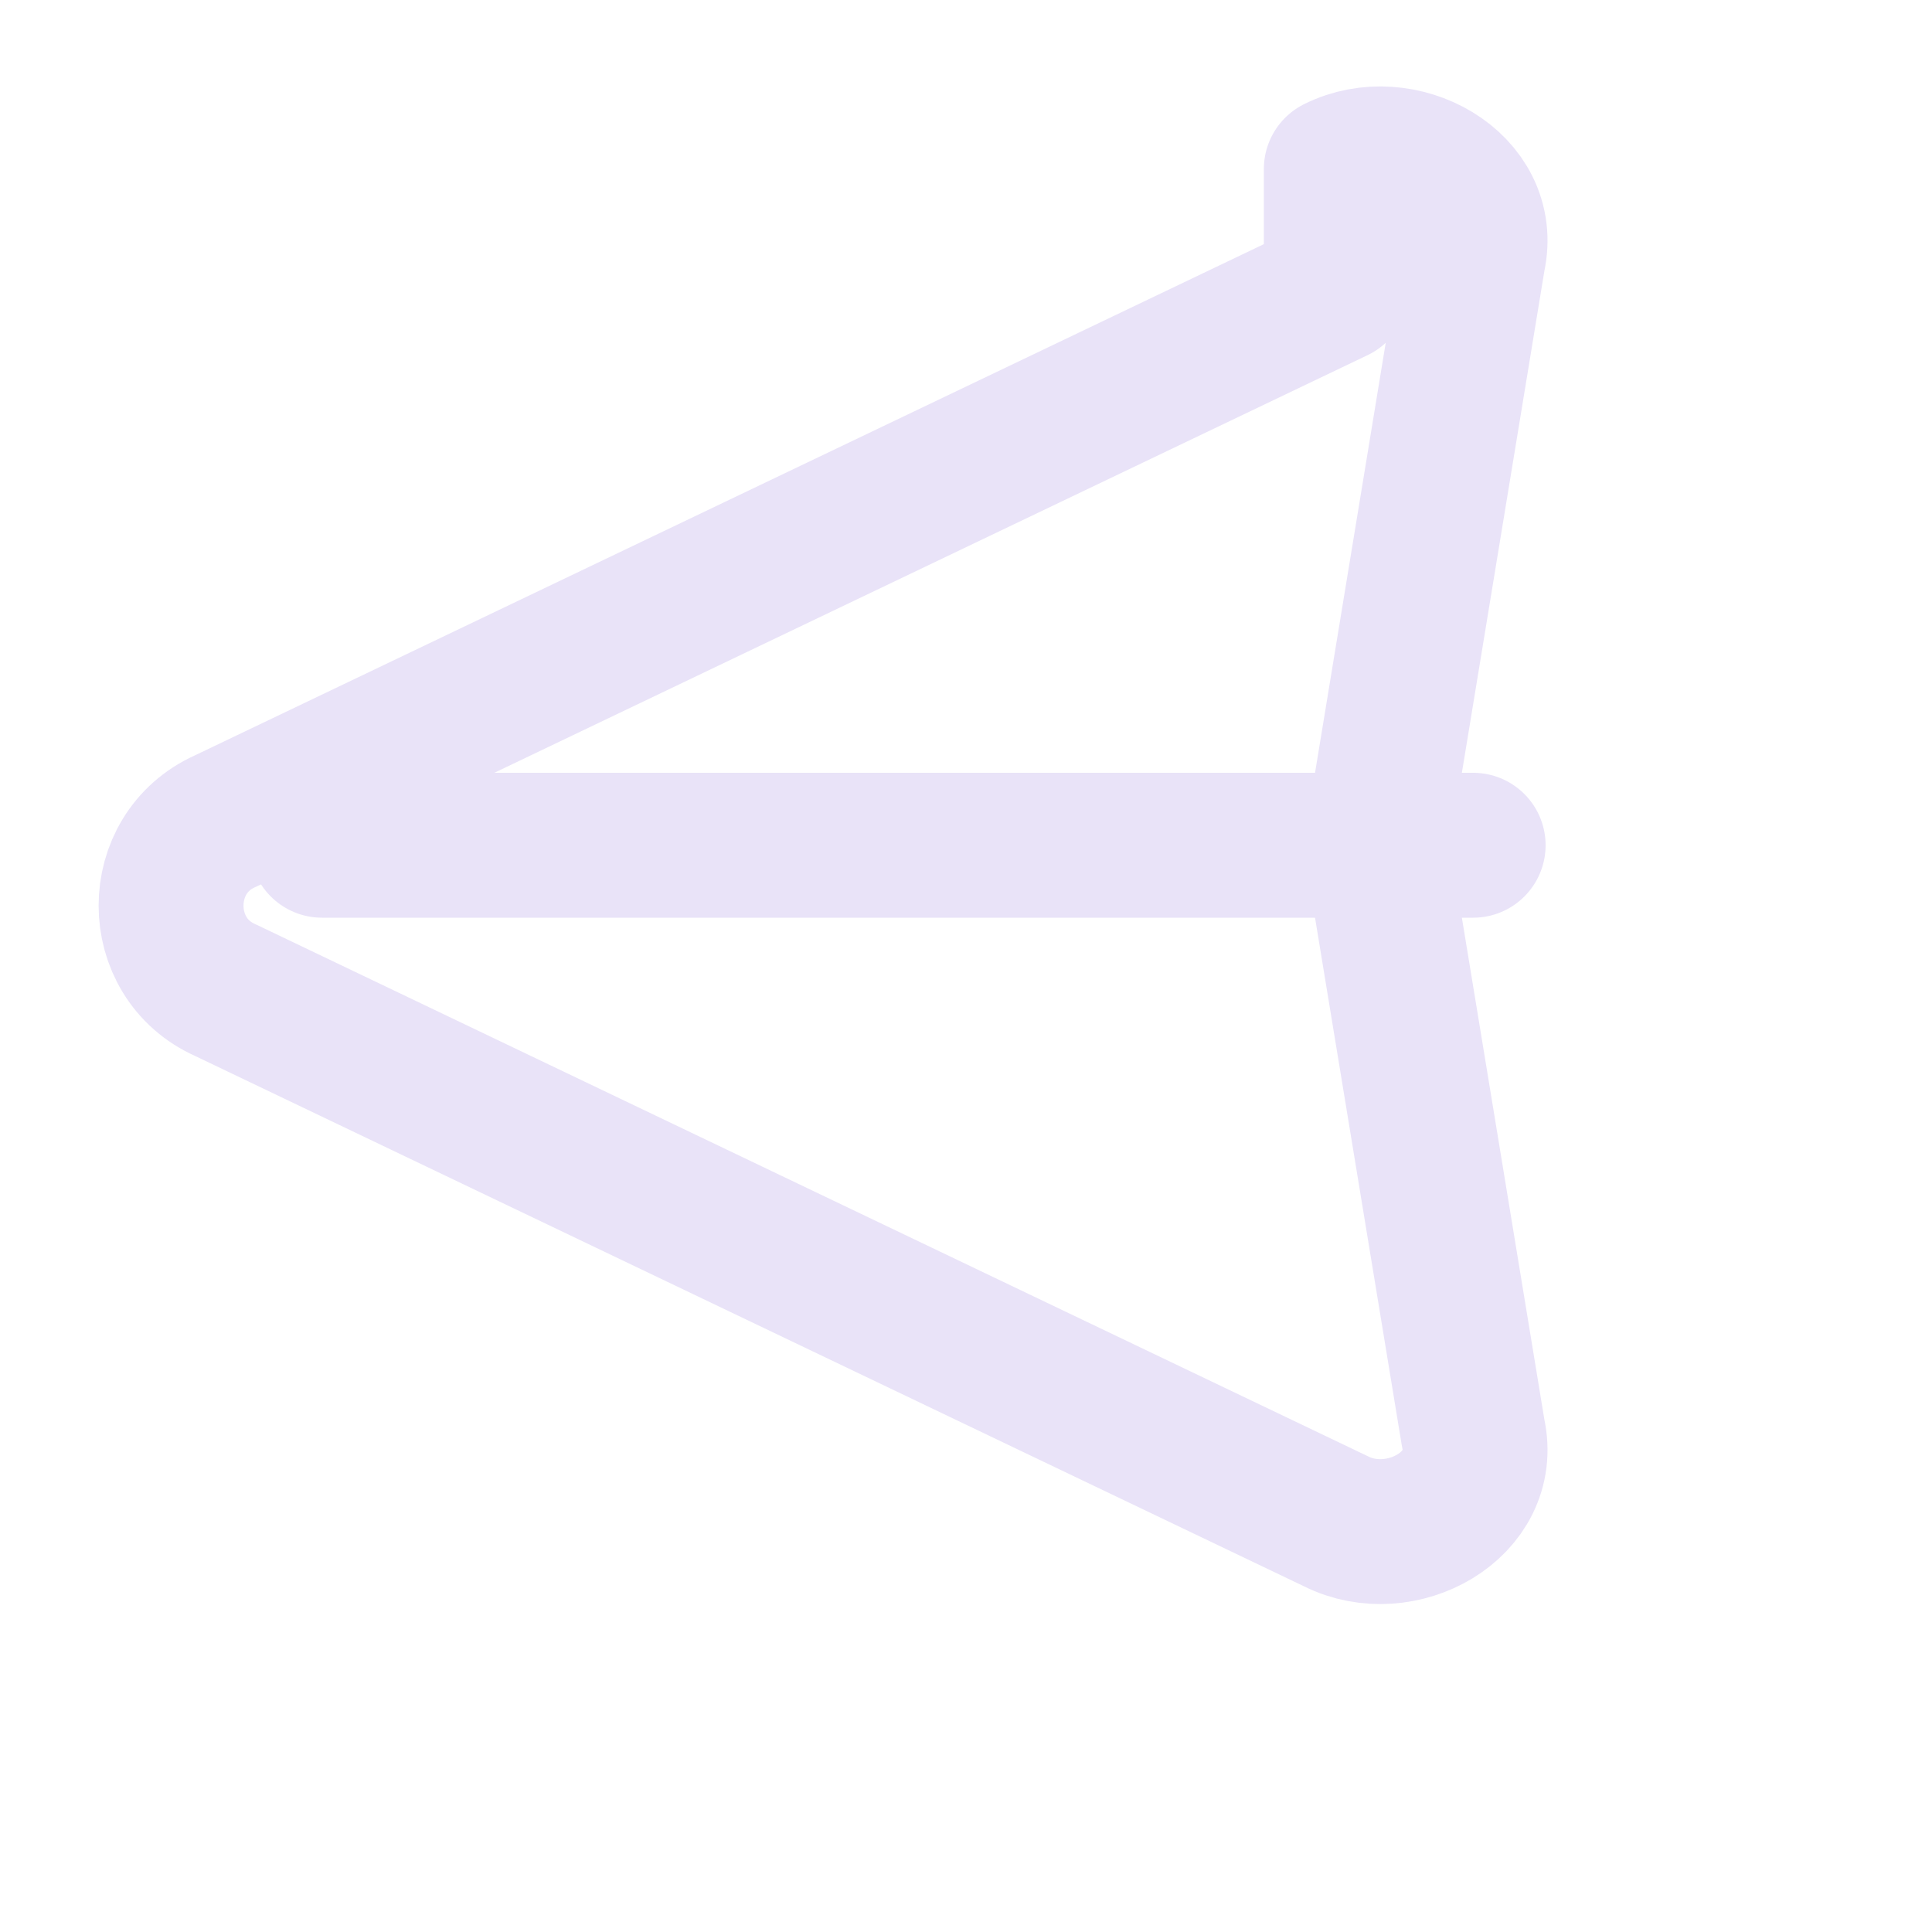
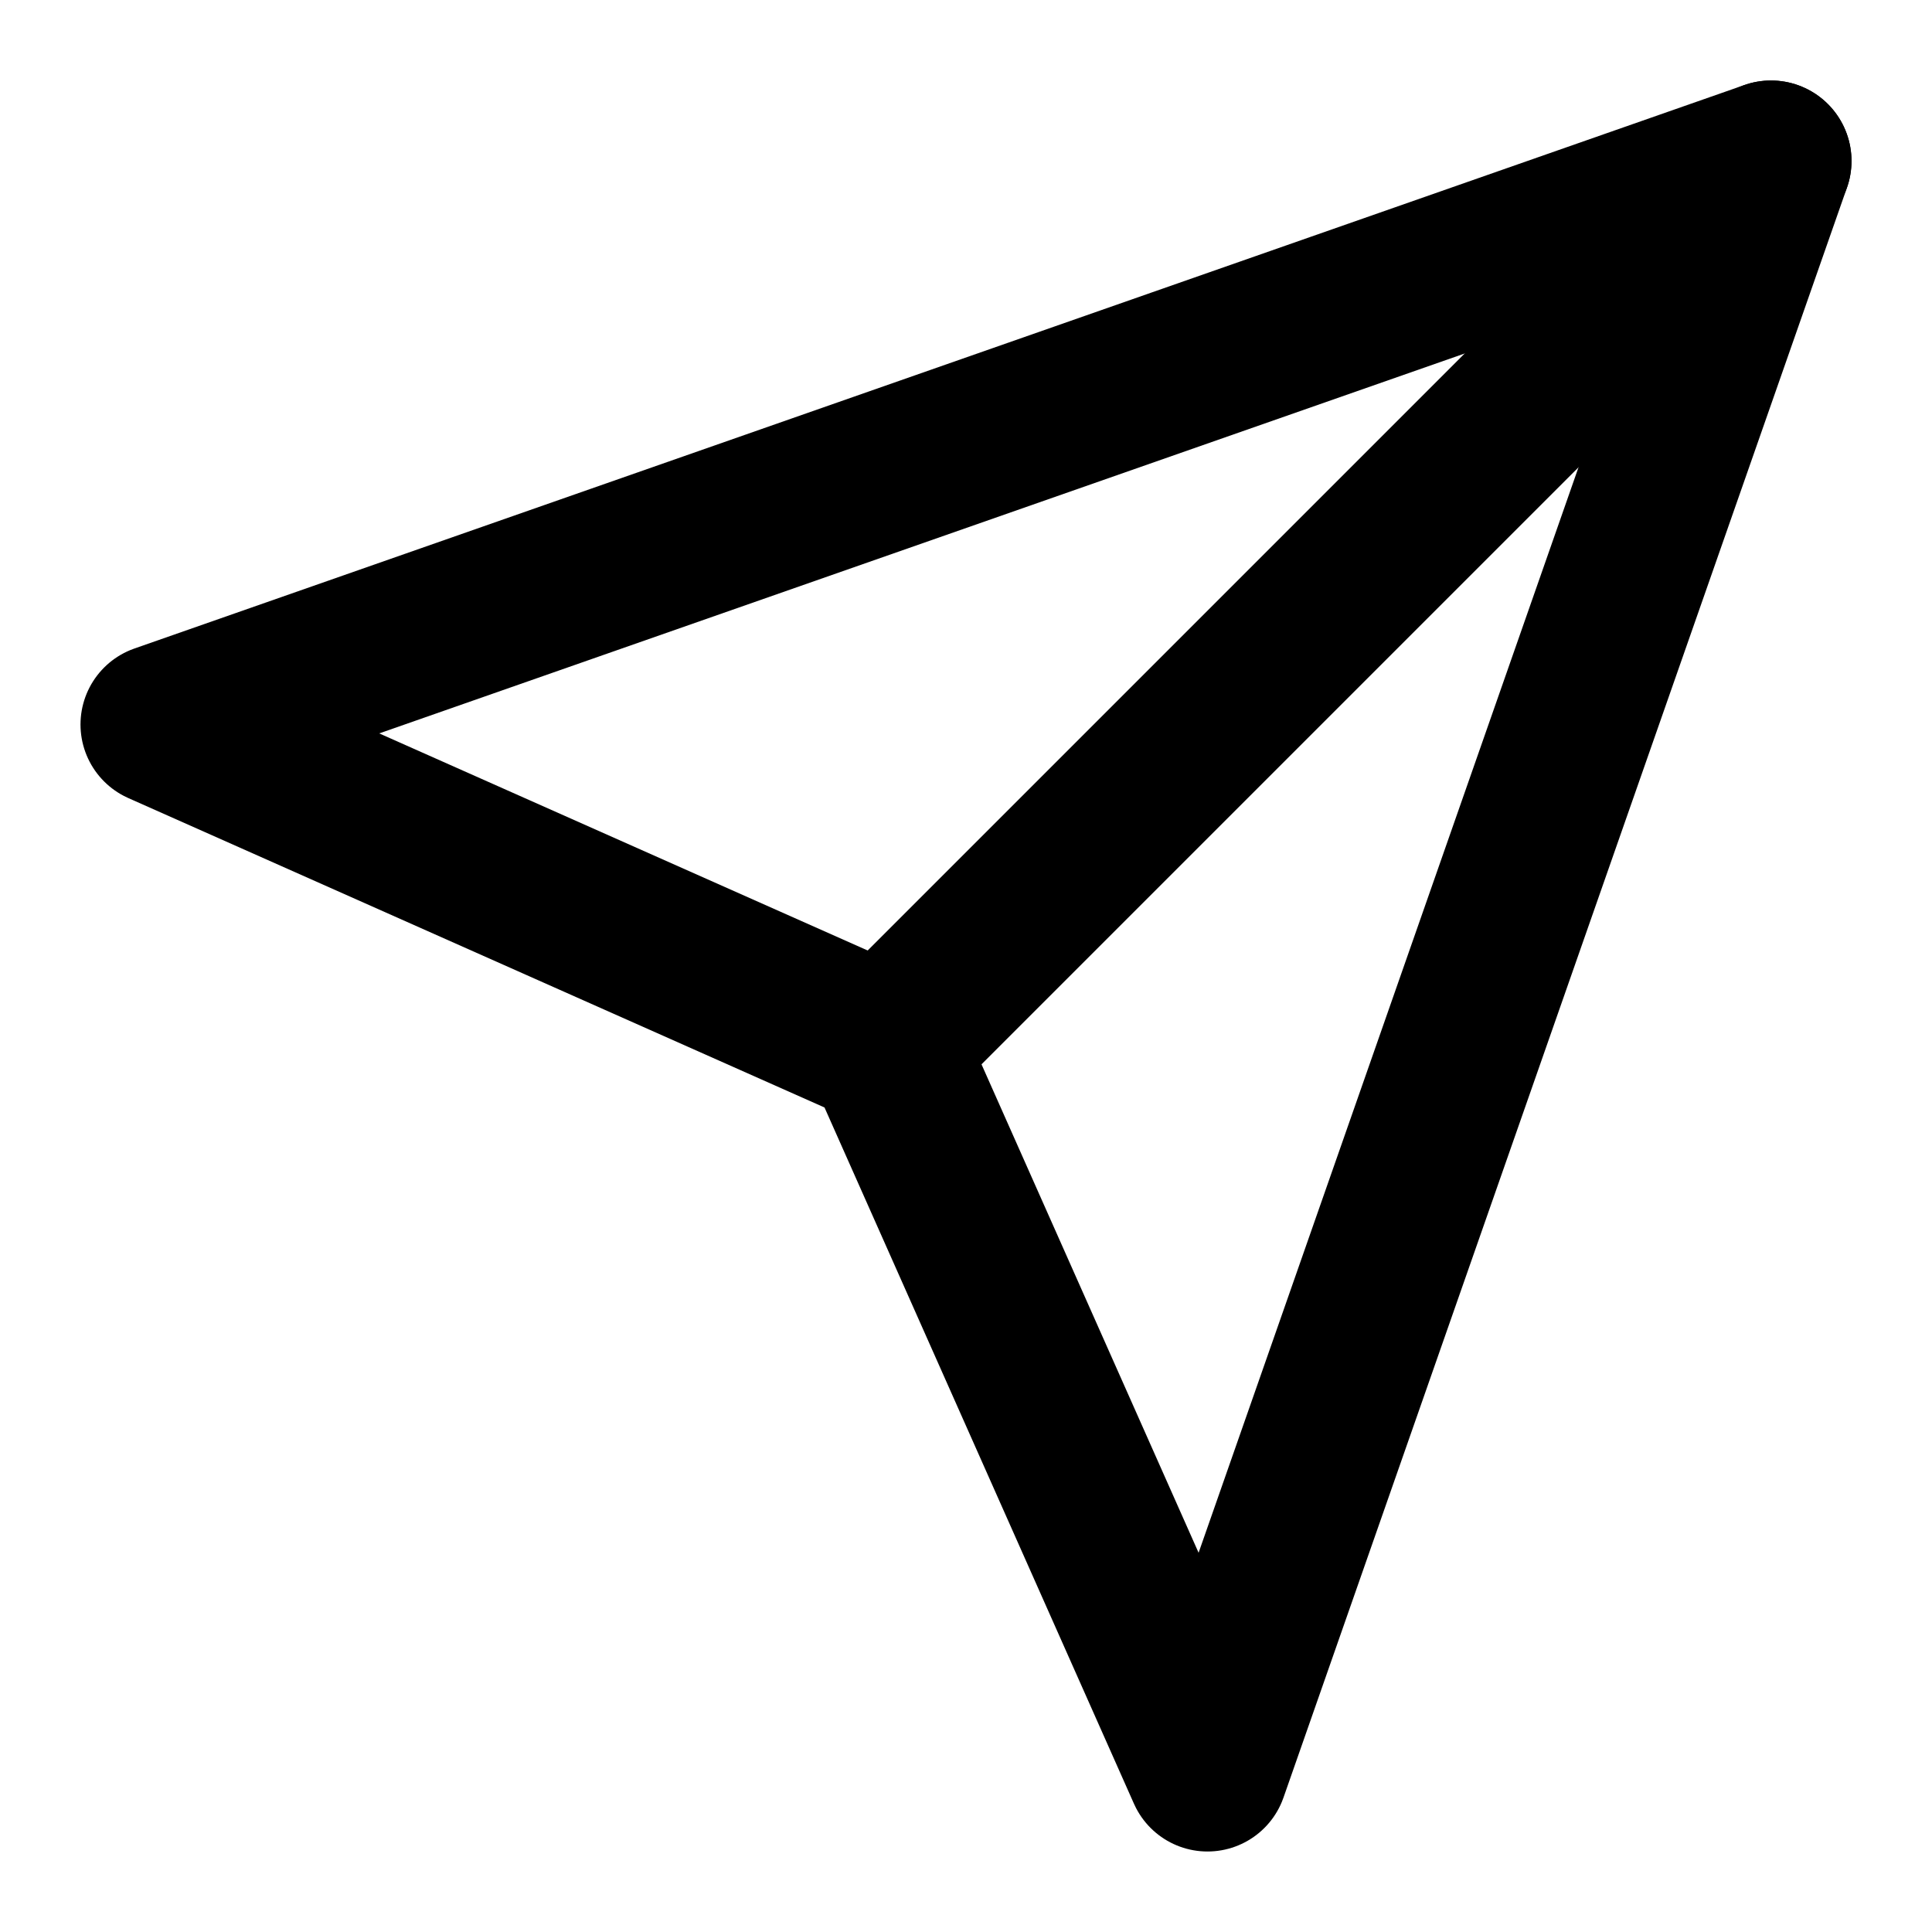
- <svg xmlns="http://www.w3.org/2000/svg" width="24" height="24" viewBox="0 0 24 24" fill="none">
-   <path d="M16.6 3.6L2.8 10.2C1.9 10.6 1.9 11.9 2.8 12.3L16.6 18.9C17.4 19.3 18.5 18.7 18.3 17.8L17.1 10.5L18.3 3.2C18.5 2.3 17.4 1.7 16.6 2.1L16.6 3.6Z" stroke="#E9E3F8" stroke-width="1.8" stroke-linejoin="round" stroke-linecap="round" />
-   <path d="M18.3 10.5H4" stroke="#E9E3F8" stroke-width="1.8" stroke-linecap="round" />
+ <svg xmlns="http://www.w3.org/2000/svg" width="24" height="24" viewBox="0 0 24 24" fill="none" stroke="currentColor" stroke-width="2" stroke-linecap="round" stroke-linejoin="round">
+   <line x1="22" y1="2" x2="11" y2="13" />
+   <polygon points="22 2 15 22 11 13 2 9 22 2" />
</svg>
